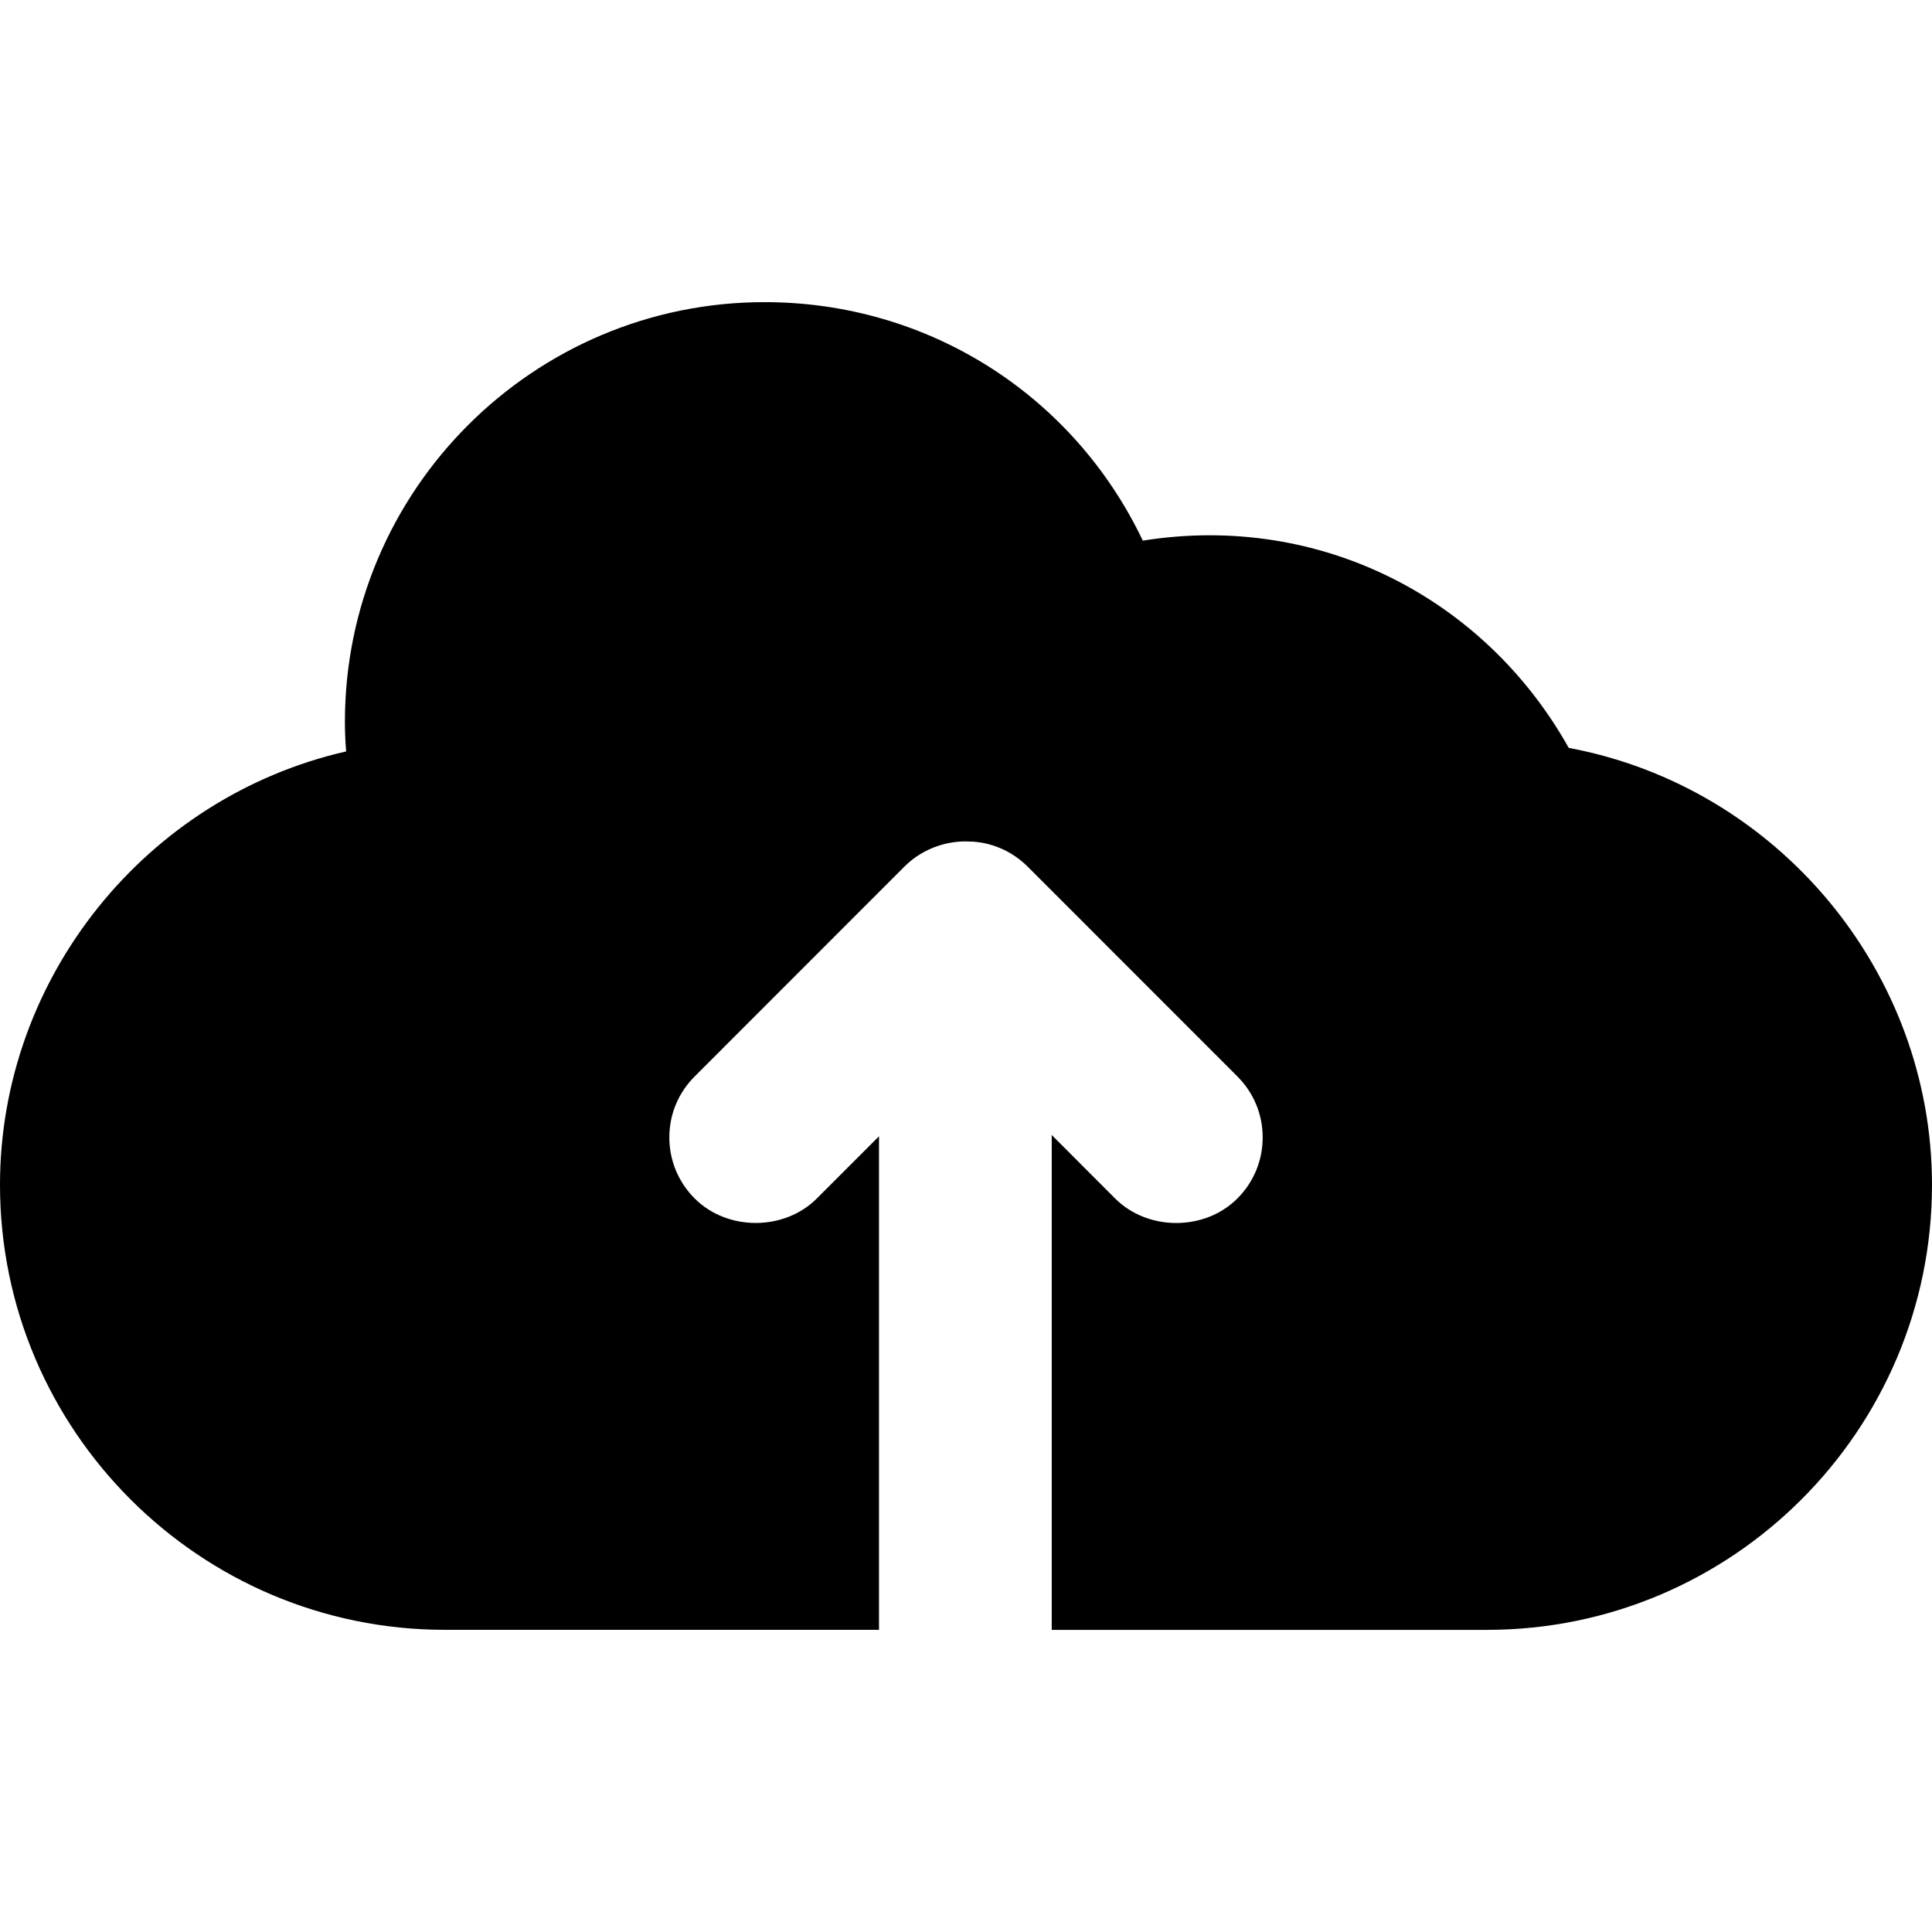
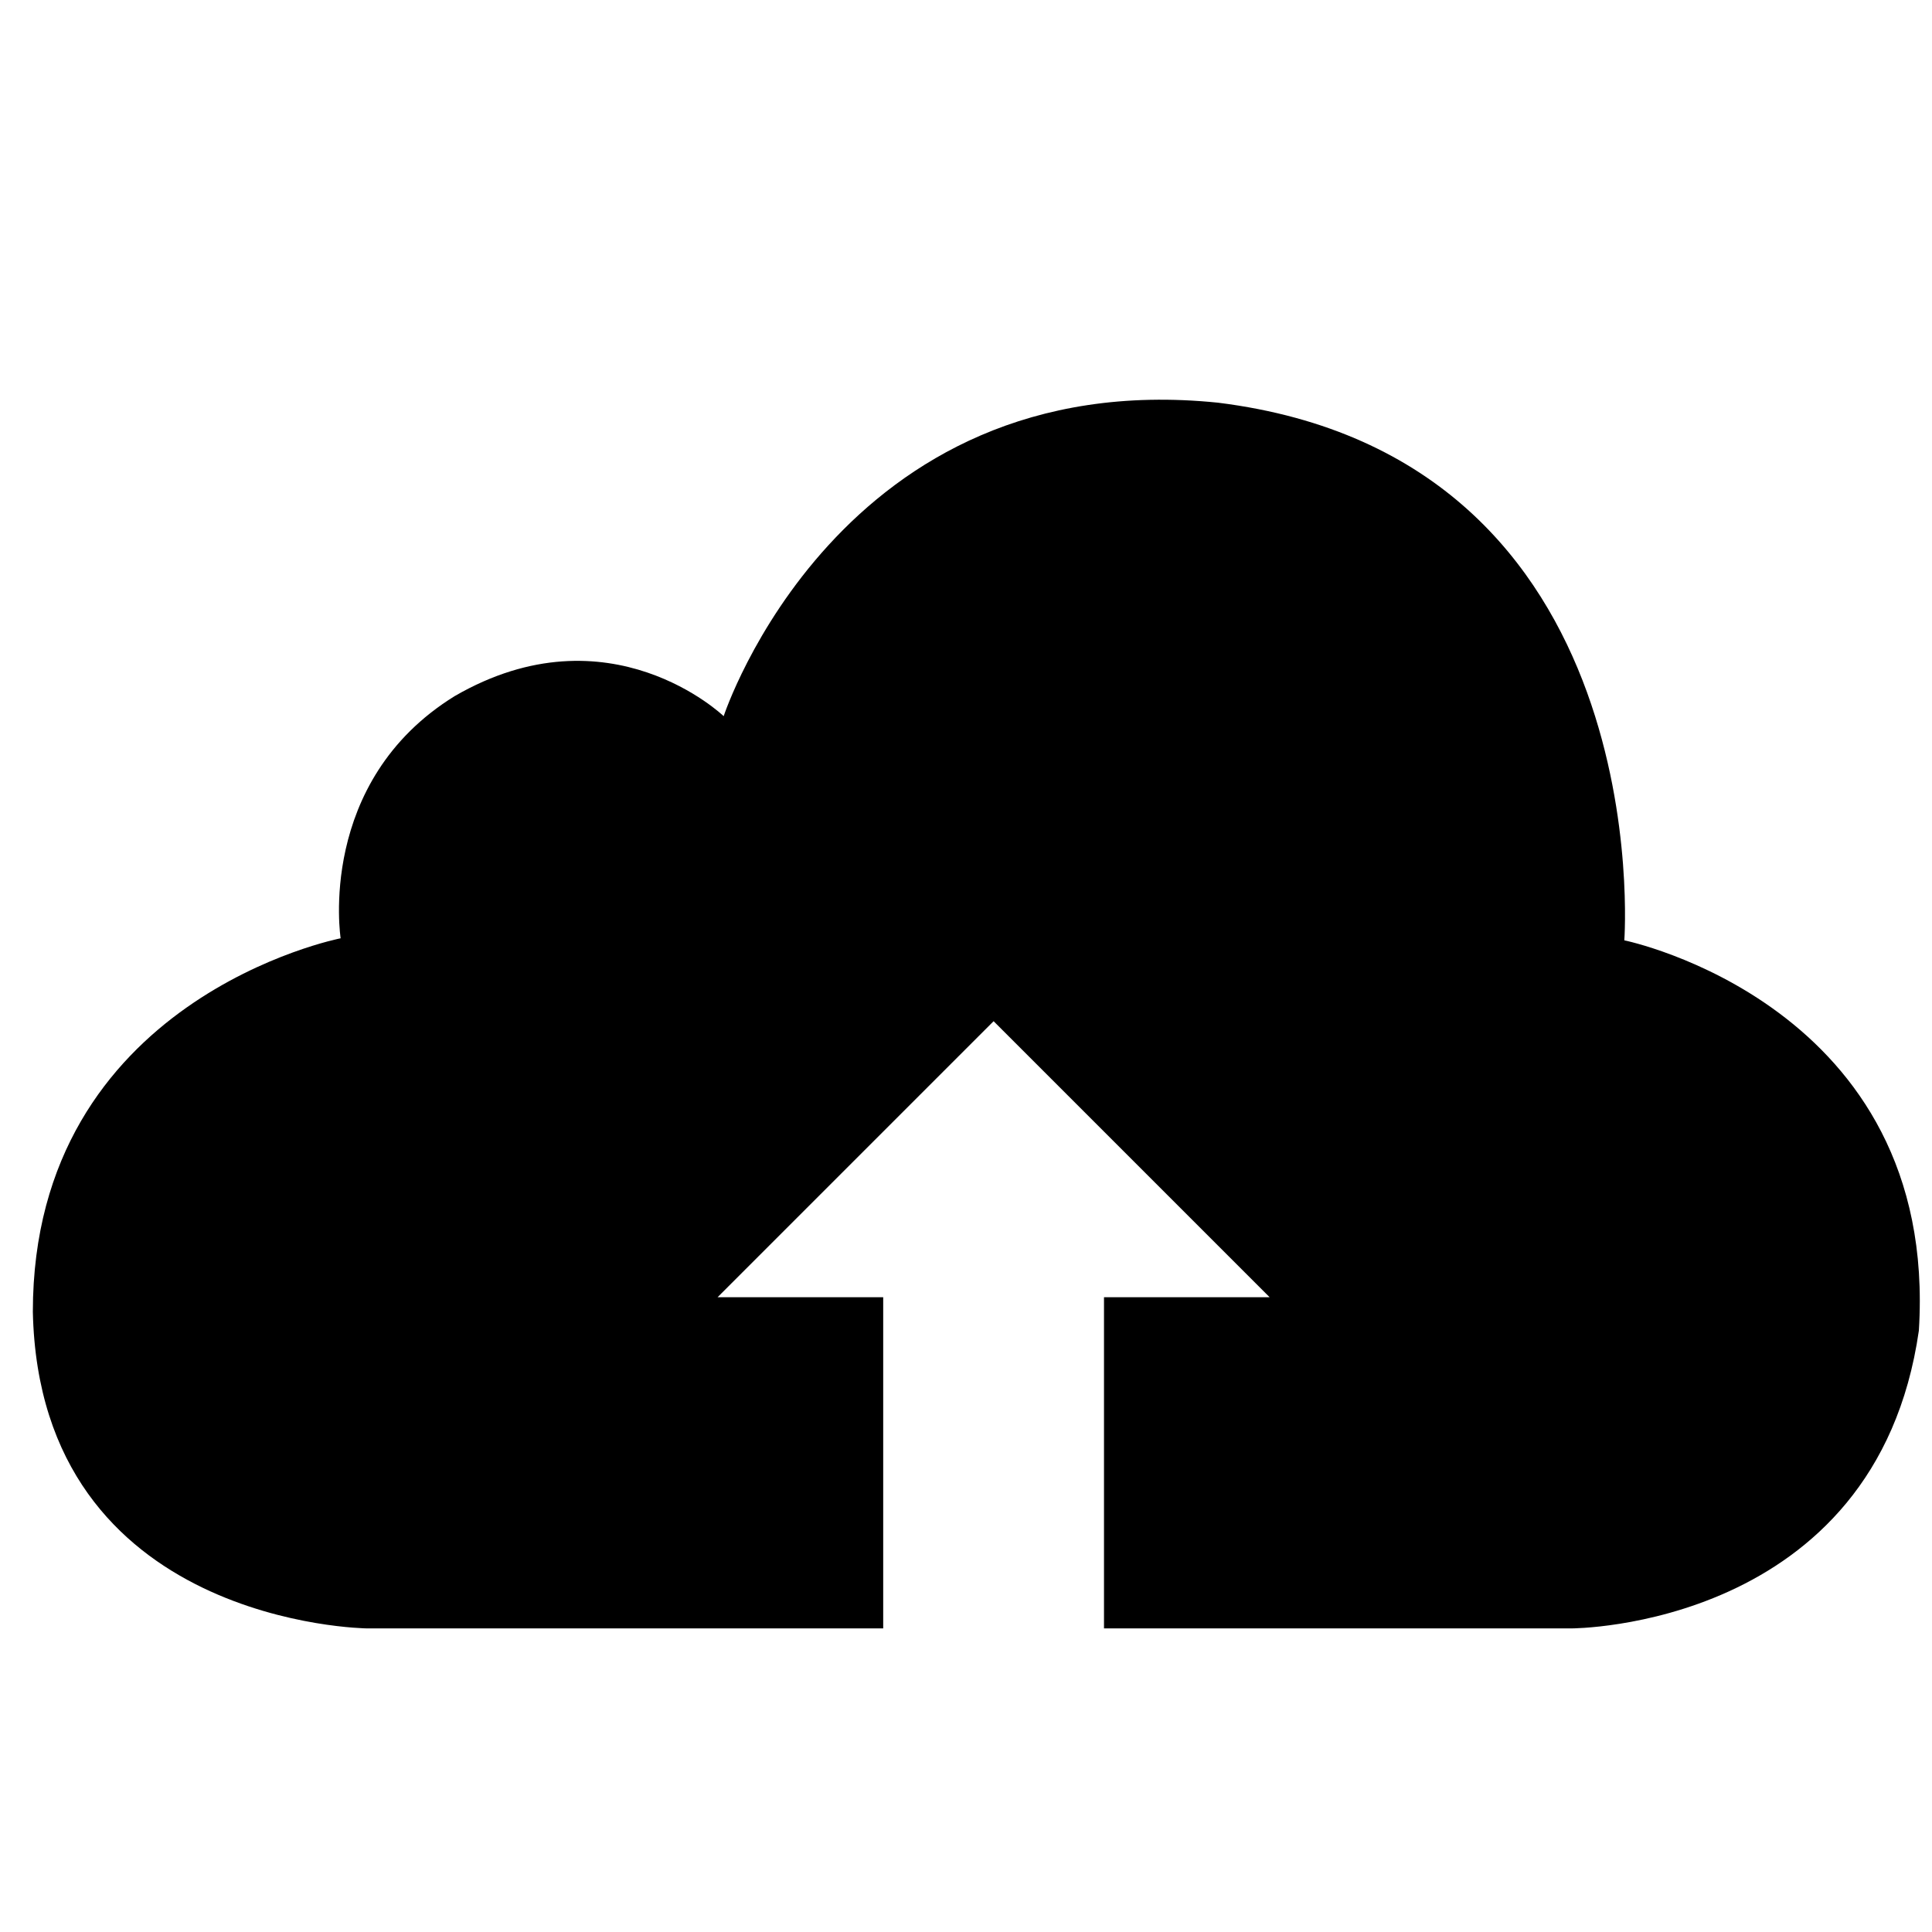
- <svg xmlns="http://www.w3.org/2000/svg" version="1.1" id="Capa_1" x="0px" y="0px" width="337.578px" height="337.579px" viewBox="0 0 337.578 337.579" style="enable-background:new 0 0 337.578 337.579;" xml:space="preserve">
-   <g>
-     <g>
-       <g>
-         <path d="M274.107,130.68c-14.646-26.151-43.487-41.154-74.424-36.215c-12.147-25.487-37.536-41.673-66.098-41.673     c-40.421,0-73.318,32.897-73.318,73.334c0,1.666,0.066,3.386,0.216,5.17C25.593,139.254,0,170.75,0,207.025     c0,42.88,34.879,77.756,77.753,77.756h57.604h3.849h14.382v-86.235l-10.863,10.863c-5.702,5.705-15.646,5.705-21.344,0     c-2.846-2.847-4.428-6.642-4.428-10.671c0-4.035,1.576-7.812,4.435-10.658l36.635-36.653c2.798-2.801,6.689-4.407,10.661-4.407     l1.465,0.048c3.54,0.285,6.836,1.802,9.395,4.341l36.659,36.671c2.852,2.847,4.425,6.63,4.425,10.665     c0,4.022-1.573,7.83-4.432,10.676c-5.68,5.699-15.642,5.699-21.341,0l-11.085-11.103v86.469h76.057     c42.875,0,77.751-34.882,77.751-77.756C337.578,169.717,310.515,137.471,274.107,130.68z" />
-       </g>
-     </g>
-   </g>
-   <g>
- </g>
-   <g>
- </g>
-   <g>
- </g>
-   <g>
- </g>
-   <g>
- </g>
-   <g>
- </g>
-   <g>
- </g>
-   <g>
- </g>
-   <g>
- </g>
-   <g>
- </g>
-   <g>
- </g>
-   <g>
- </g>
-   <g>
- </g>
-   <g>
- </g>
-   <g>
- </g>
+ <svg xmlns="http://www.w3.org/2000/svg" fill="#000000" width="800px" height="800px" viewBox="0 -1.5 35 35" version="1.1">
+   <path d="M29.426 15.535c0 0 0.649-8.743-7.361-9.74-6.865-0.701-8.955 5.679-8.955 5.679s-2.067-1.988-4.872-0.364c-2.511 1.55-2.067 4.388-2.067 4.388s-5.576 1.084-5.576 6.768c0.124 5.677 6.054 5.734 6.054 5.734h9.351v-6h-3l5-5 5 5h-3v6h8.467c0 0 5.52 0.006 6.295-5.395 0.369-5.906-5.336-7.070-5.336-7.070z" />
</svg>
